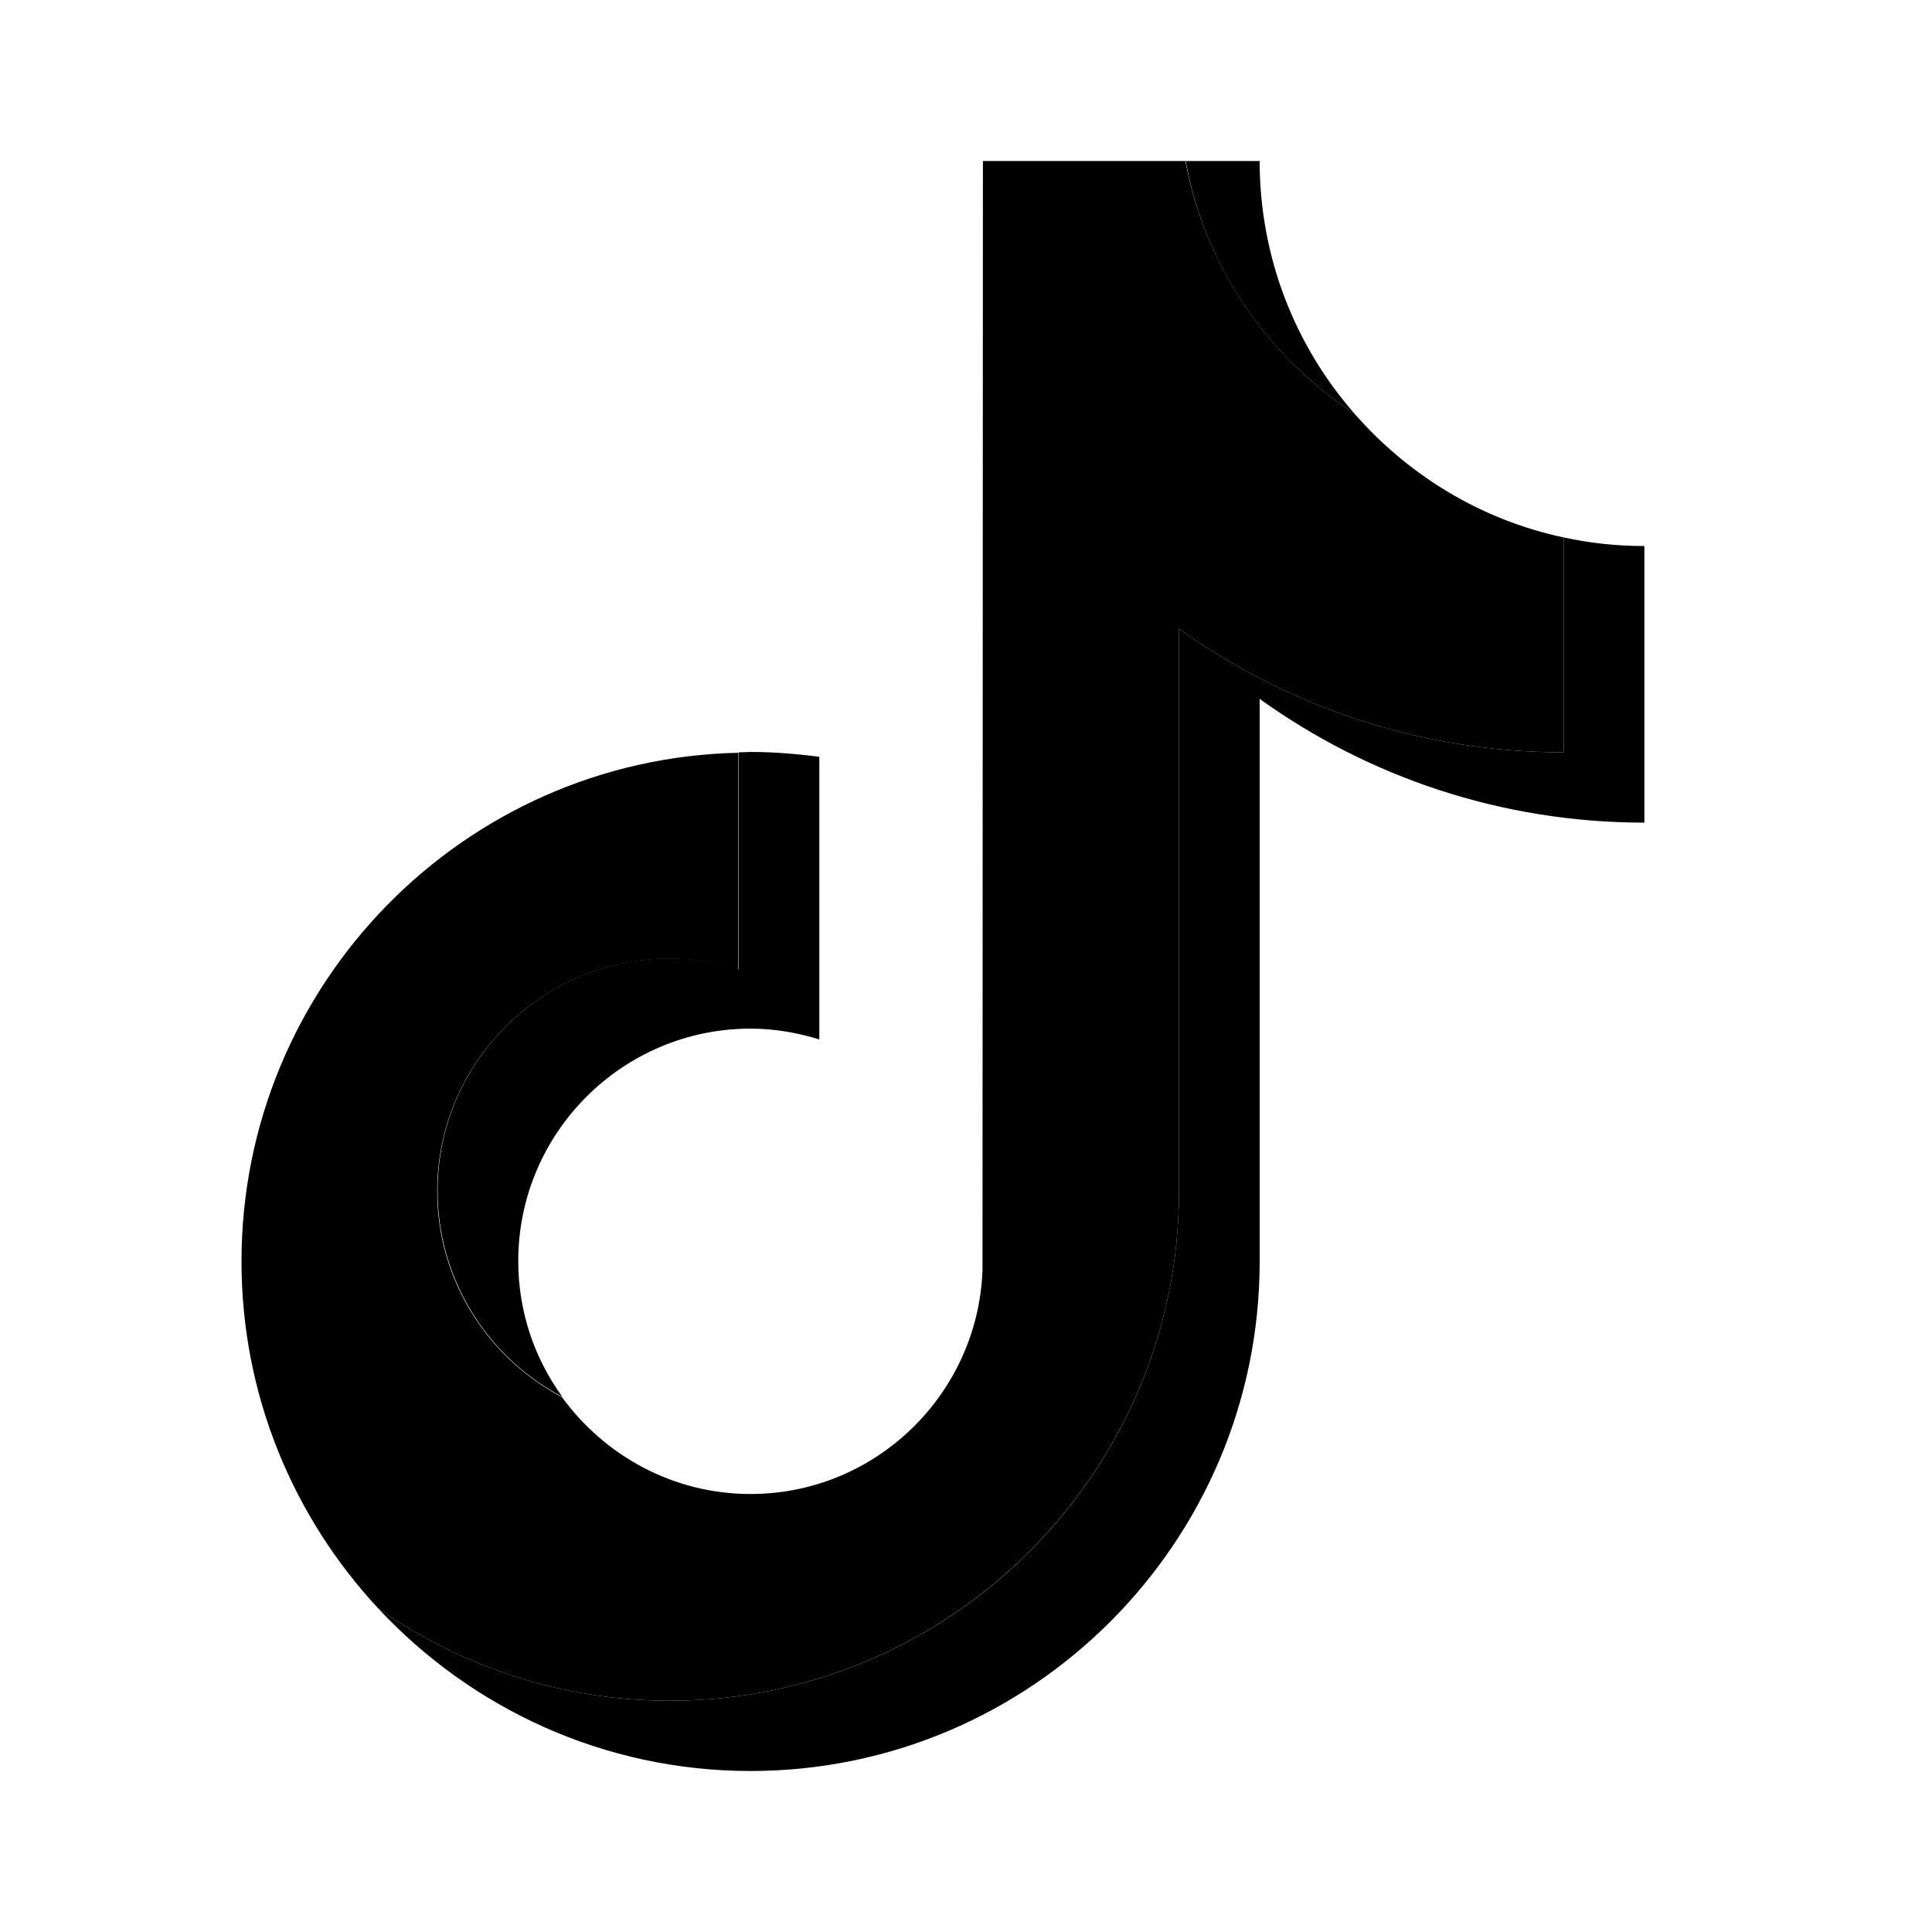
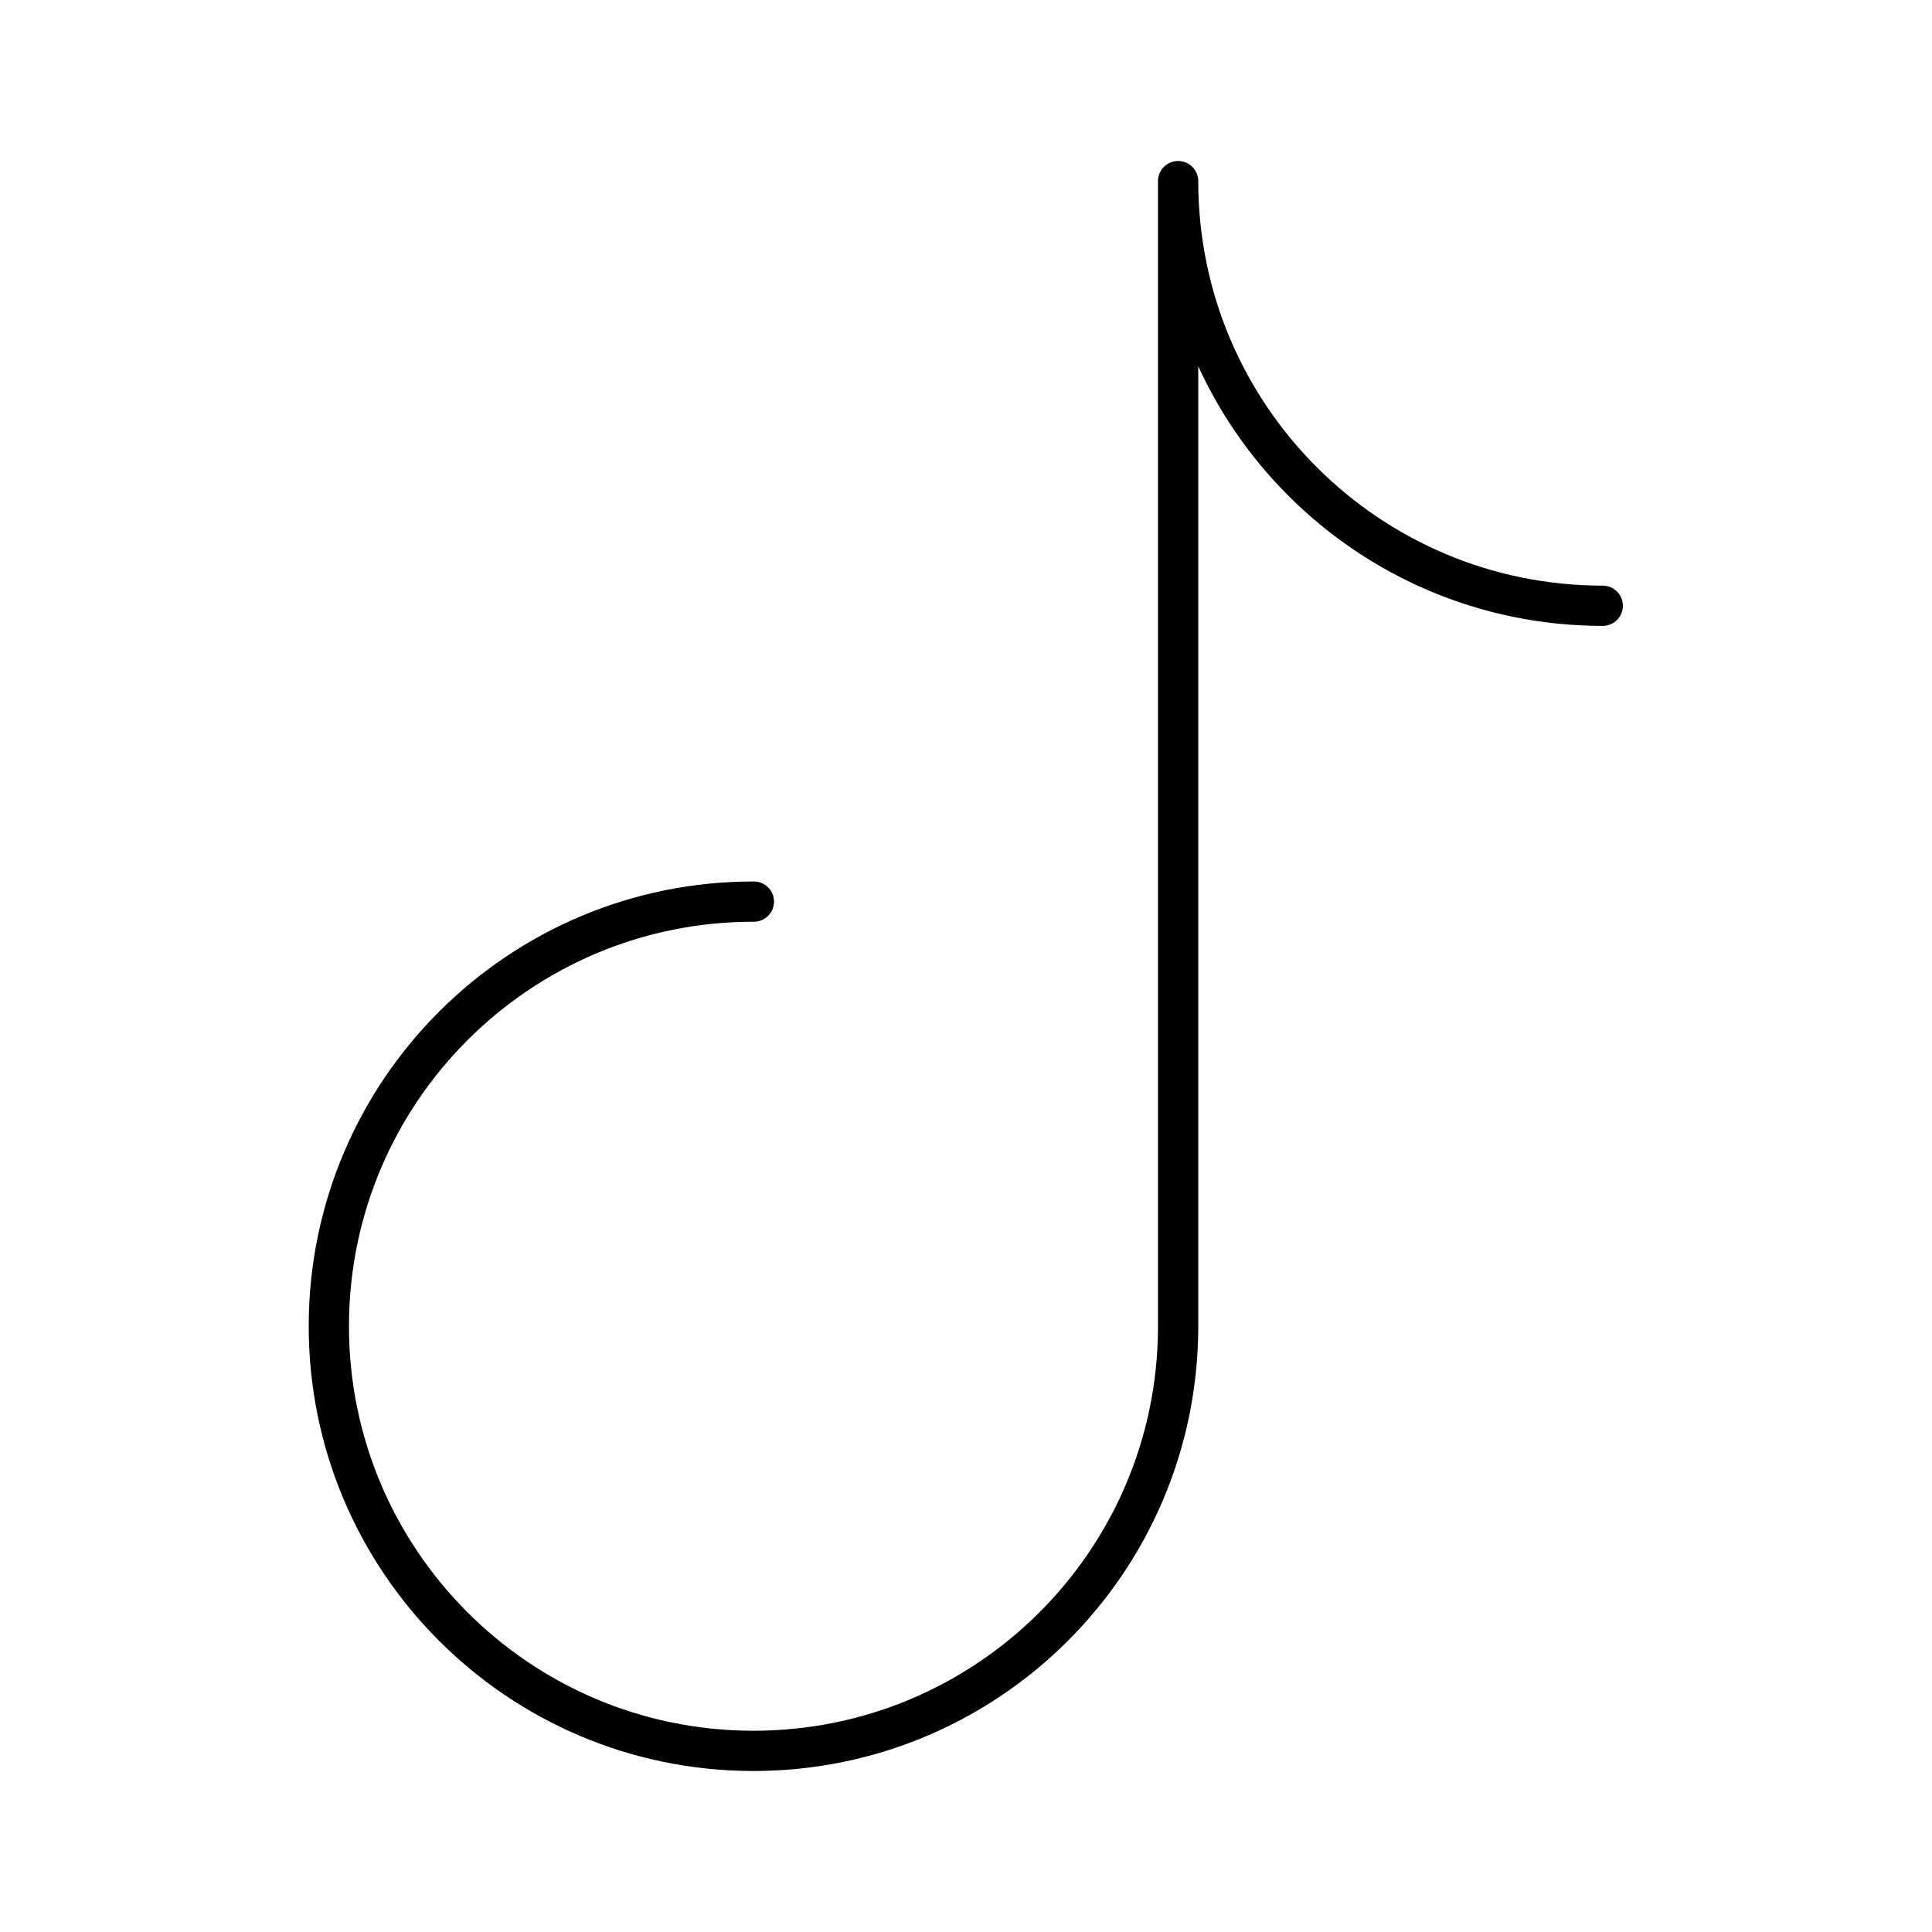
- <svg xmlns="http://www.w3.org/2000/svg" width="800px" height="800px" viewBox="0 0 24 24" fill="none">
-   <path d="M16.822 5.134C16.089 4.294 15.648 3.198 15.648 2H14.729C14.966 3.309 15.745 4.433 16.822 5.134Z" fill="#000000" />
-   <path d="M8.322 11.905C6.73 11.905 5.436 13.2 5.436 14.793C5.436 15.903 6.067 16.869 6.986 17.352C6.642 16.878 6.438 16.298 6.438 15.666C6.438 14.073 7.733 12.778 9.324 12.778C9.621 12.778 9.909 12.829 10.178 12.912V9.402C9.899 9.365 9.616 9.341 9.324 9.341C9.273 9.341 9.227 9.346 9.175 9.346V12.039C8.902 11.956 8.619 11.905 8.322 11.905Z" fill="#000000" />
-   <path d="M19.424 6.676V9.346C17.643 9.346 15.991 8.775 14.646 7.809V14.798C14.646 18.285 11.811 21.127 8.322 21.127C6.976 21.127 5.723 20.7 4.698 19.98C5.853 21.22 7.5 22 9.324 22C12.808 22 15.648 19.163 15.648 15.671V8.682C16.993 9.648 18.645 10.219 20.427 10.219V6.783C20.079 6.783 19.745 6.746 19.424 6.676Z" fill="#000000" />
-   <path d="M14.646 14.798V7.809C15.991 8.775 17.643 9.346 19.424 9.346V6.676C18.395 6.458 17.49 5.901 16.822 5.134C15.745 4.433 14.97 3.309 14.725 2H12.21L12.205 15.777C12.149 17.319 10.878 18.559 9.324 18.559C8.359 18.559 7.51 18.081 6.981 17.356C6.062 16.869 5.431 15.908 5.431 14.798C5.431 13.205 6.726 11.909 8.317 11.909C8.614 11.909 8.902 11.96 9.171 12.044V9.351C5.756 9.425 3 12.23 3 15.671C3 17.333 3.645 18.847 4.698 19.98C5.723 20.7 6.976 21.127 8.322 21.127C11.806 21.127 14.646 18.285 14.646 14.798Z" fill="#000000" />
+ <svg xmlns="http://www.w3.org/2000/svg" width="800px" height="800px" viewBox="0 0 48 48">
+   <defs>
+     <style>.a{fill:none;stroke:#000000;stroke-linecap:round;stroke-linejoin:round;}</style>
+   </defs>
+   <path class="a" d="M18.73,22.4A10.55,10.55,0,1,0,29.27,33V4.5A10.55,10.55,0,0,0,39.82,15.05" />
</svg>
